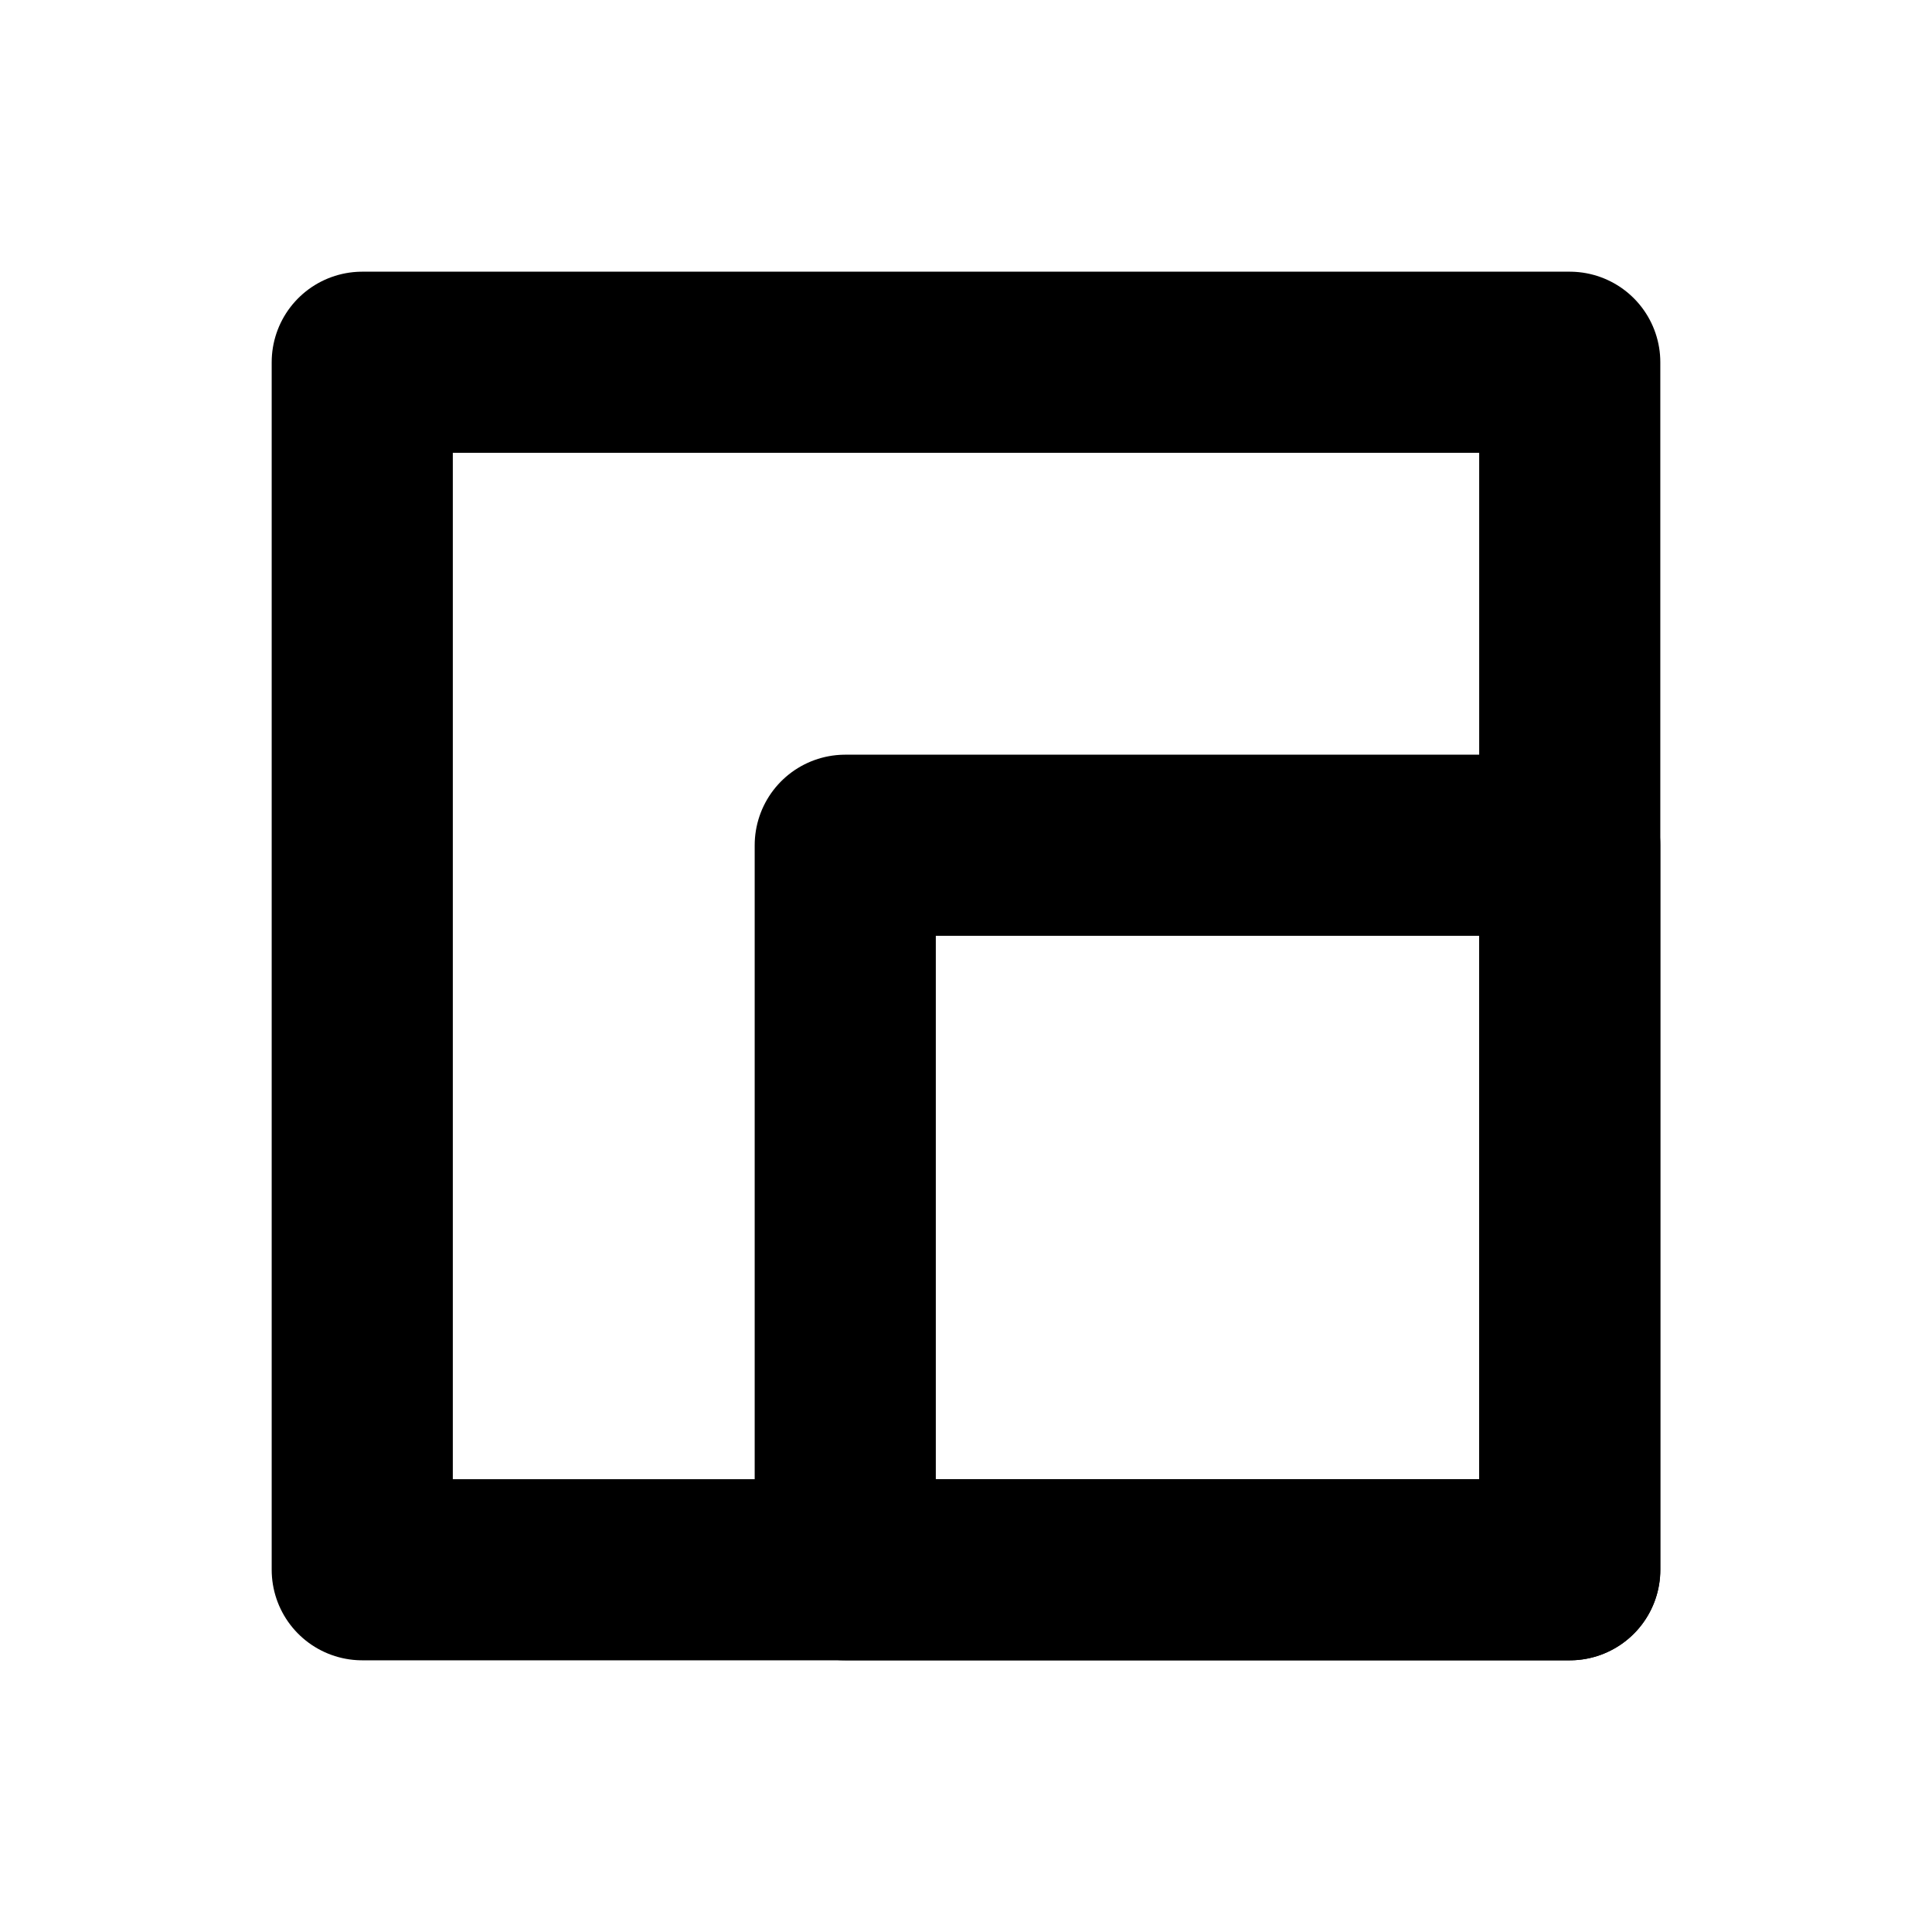
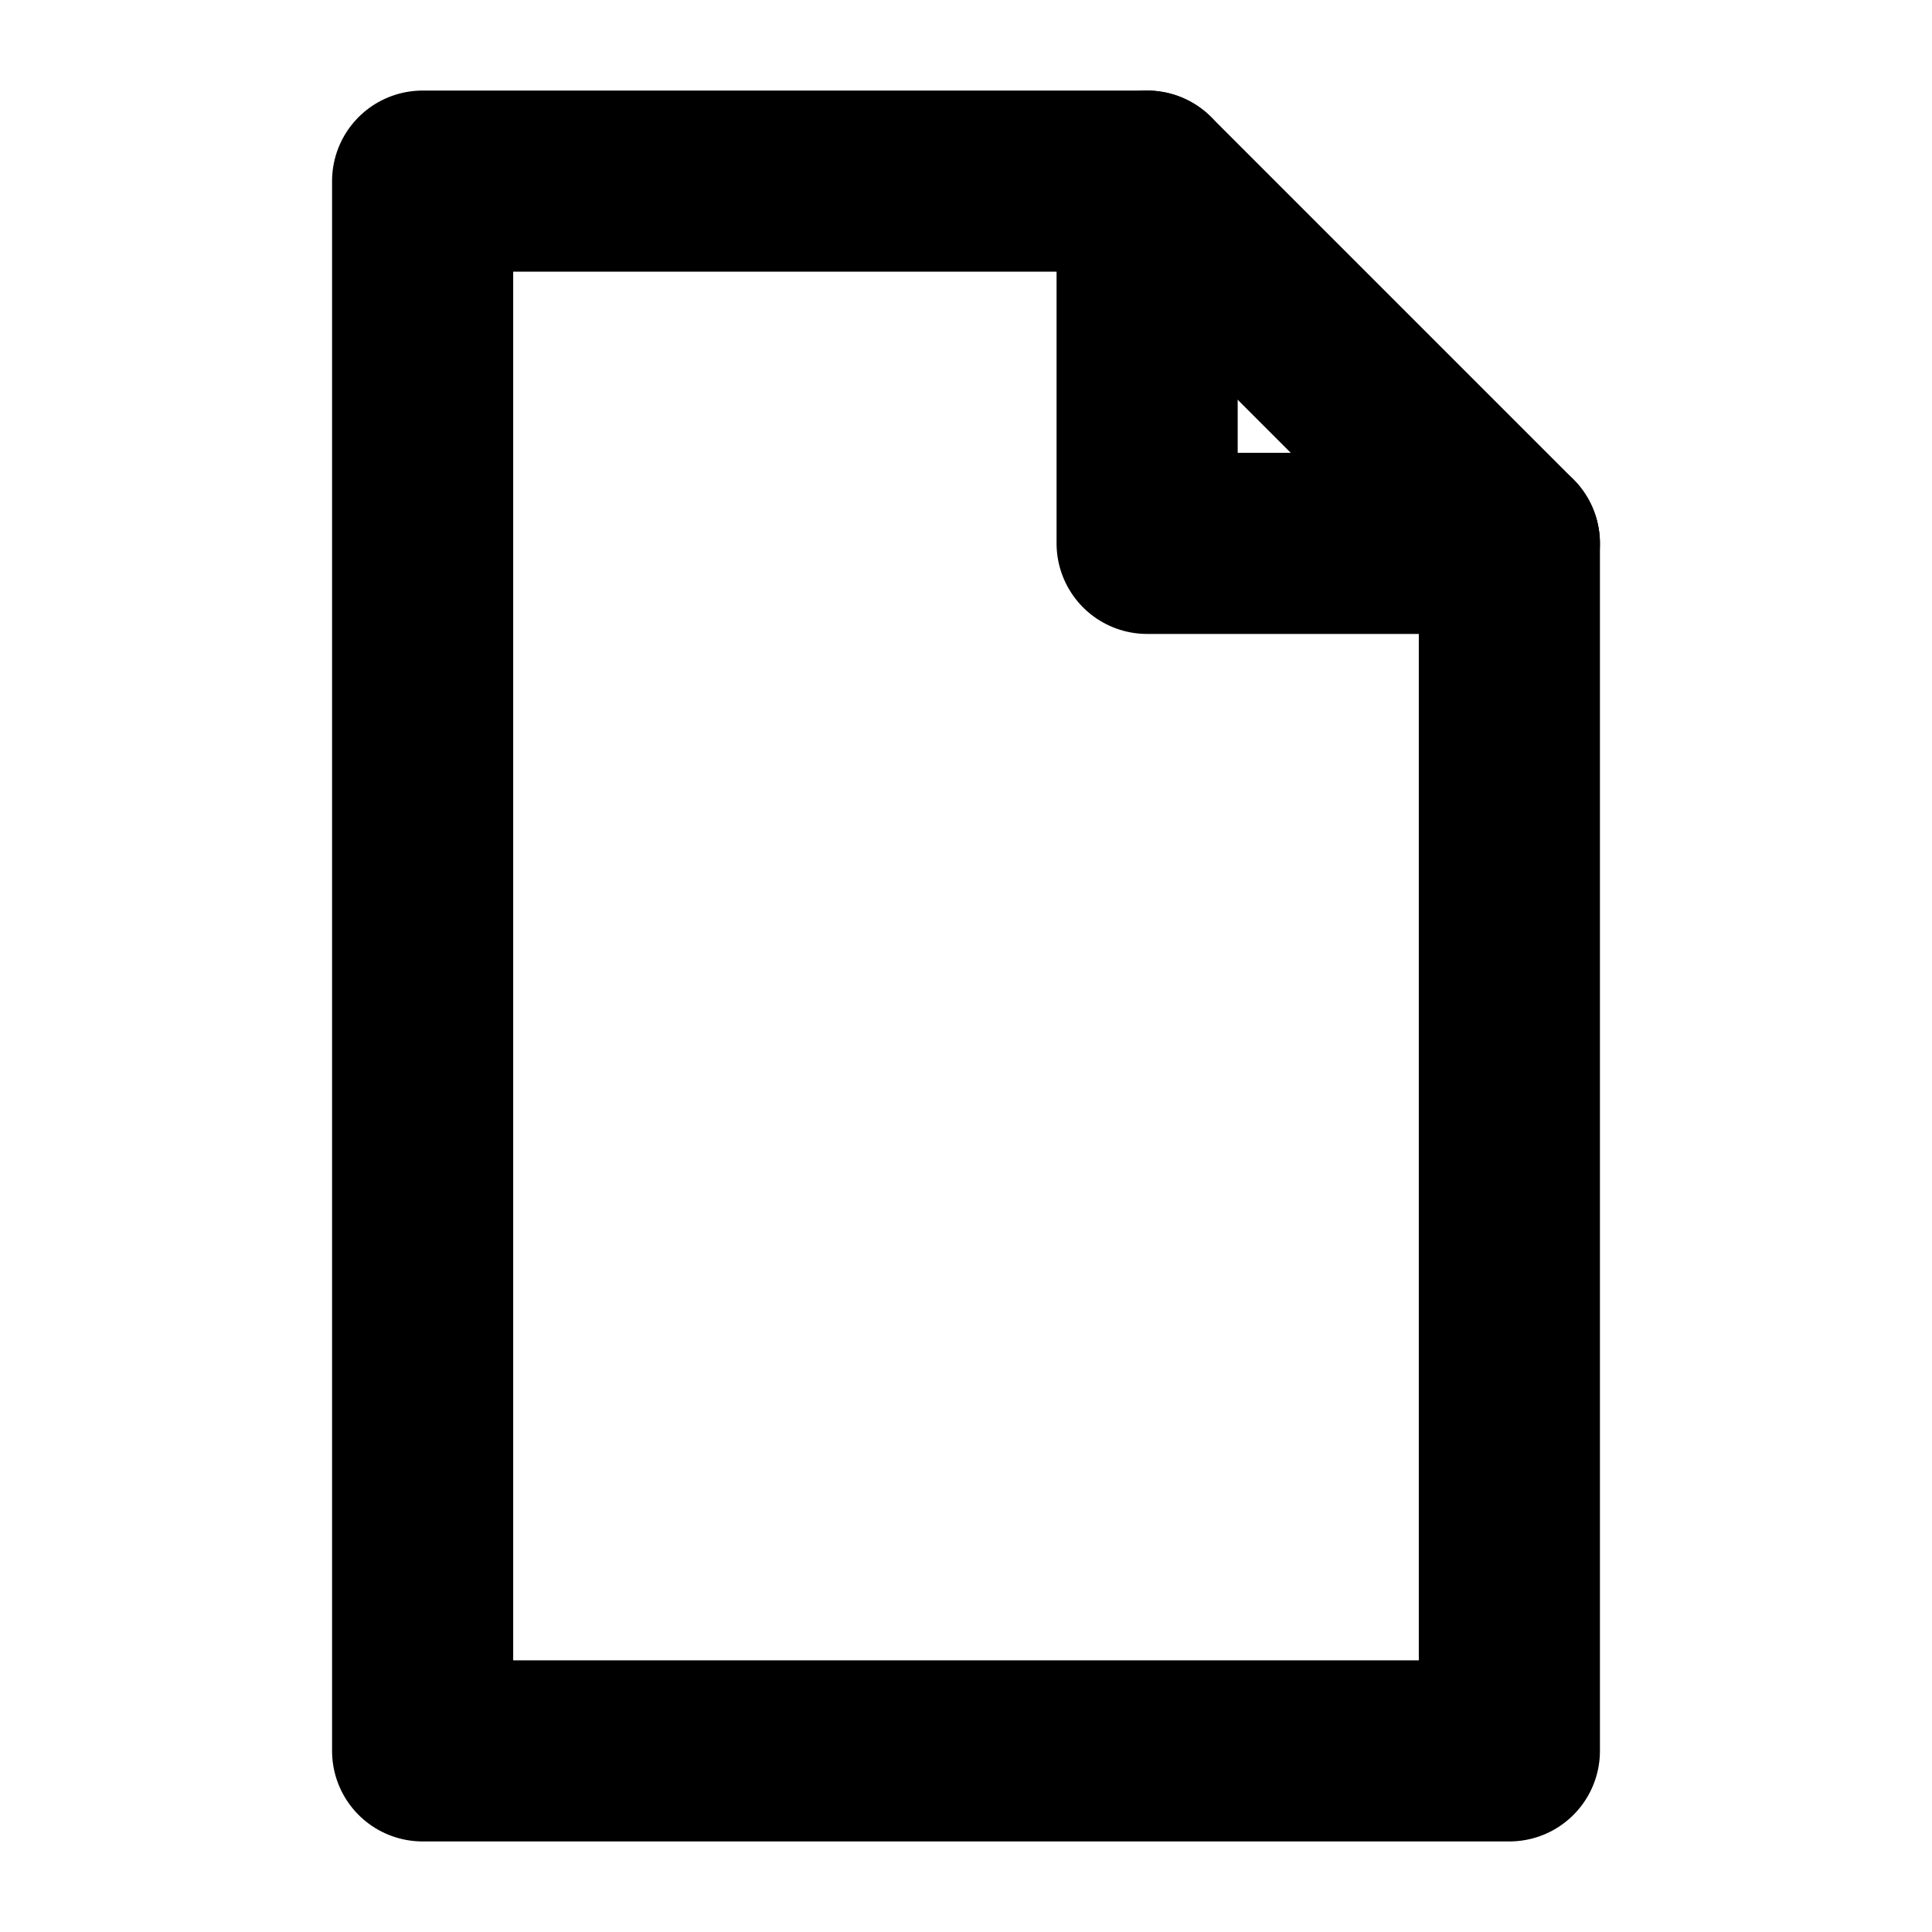
<svg xmlns="http://www.w3.org/2000/svg" viewBox="0 0 16 16" fill="none" stroke="currentColor" stroke-width="1.5" stroke-linecap="round" stroke-linejoin="round">
-   <path d="M3 3h10v10H3z" />
-   <path d="M7 7h6v6H7z" />
+   <path d="M3.5 1.5h6l3 3v10h-9z" />
+   <path d="M9.5 1.5v3h3" />
</svg>
